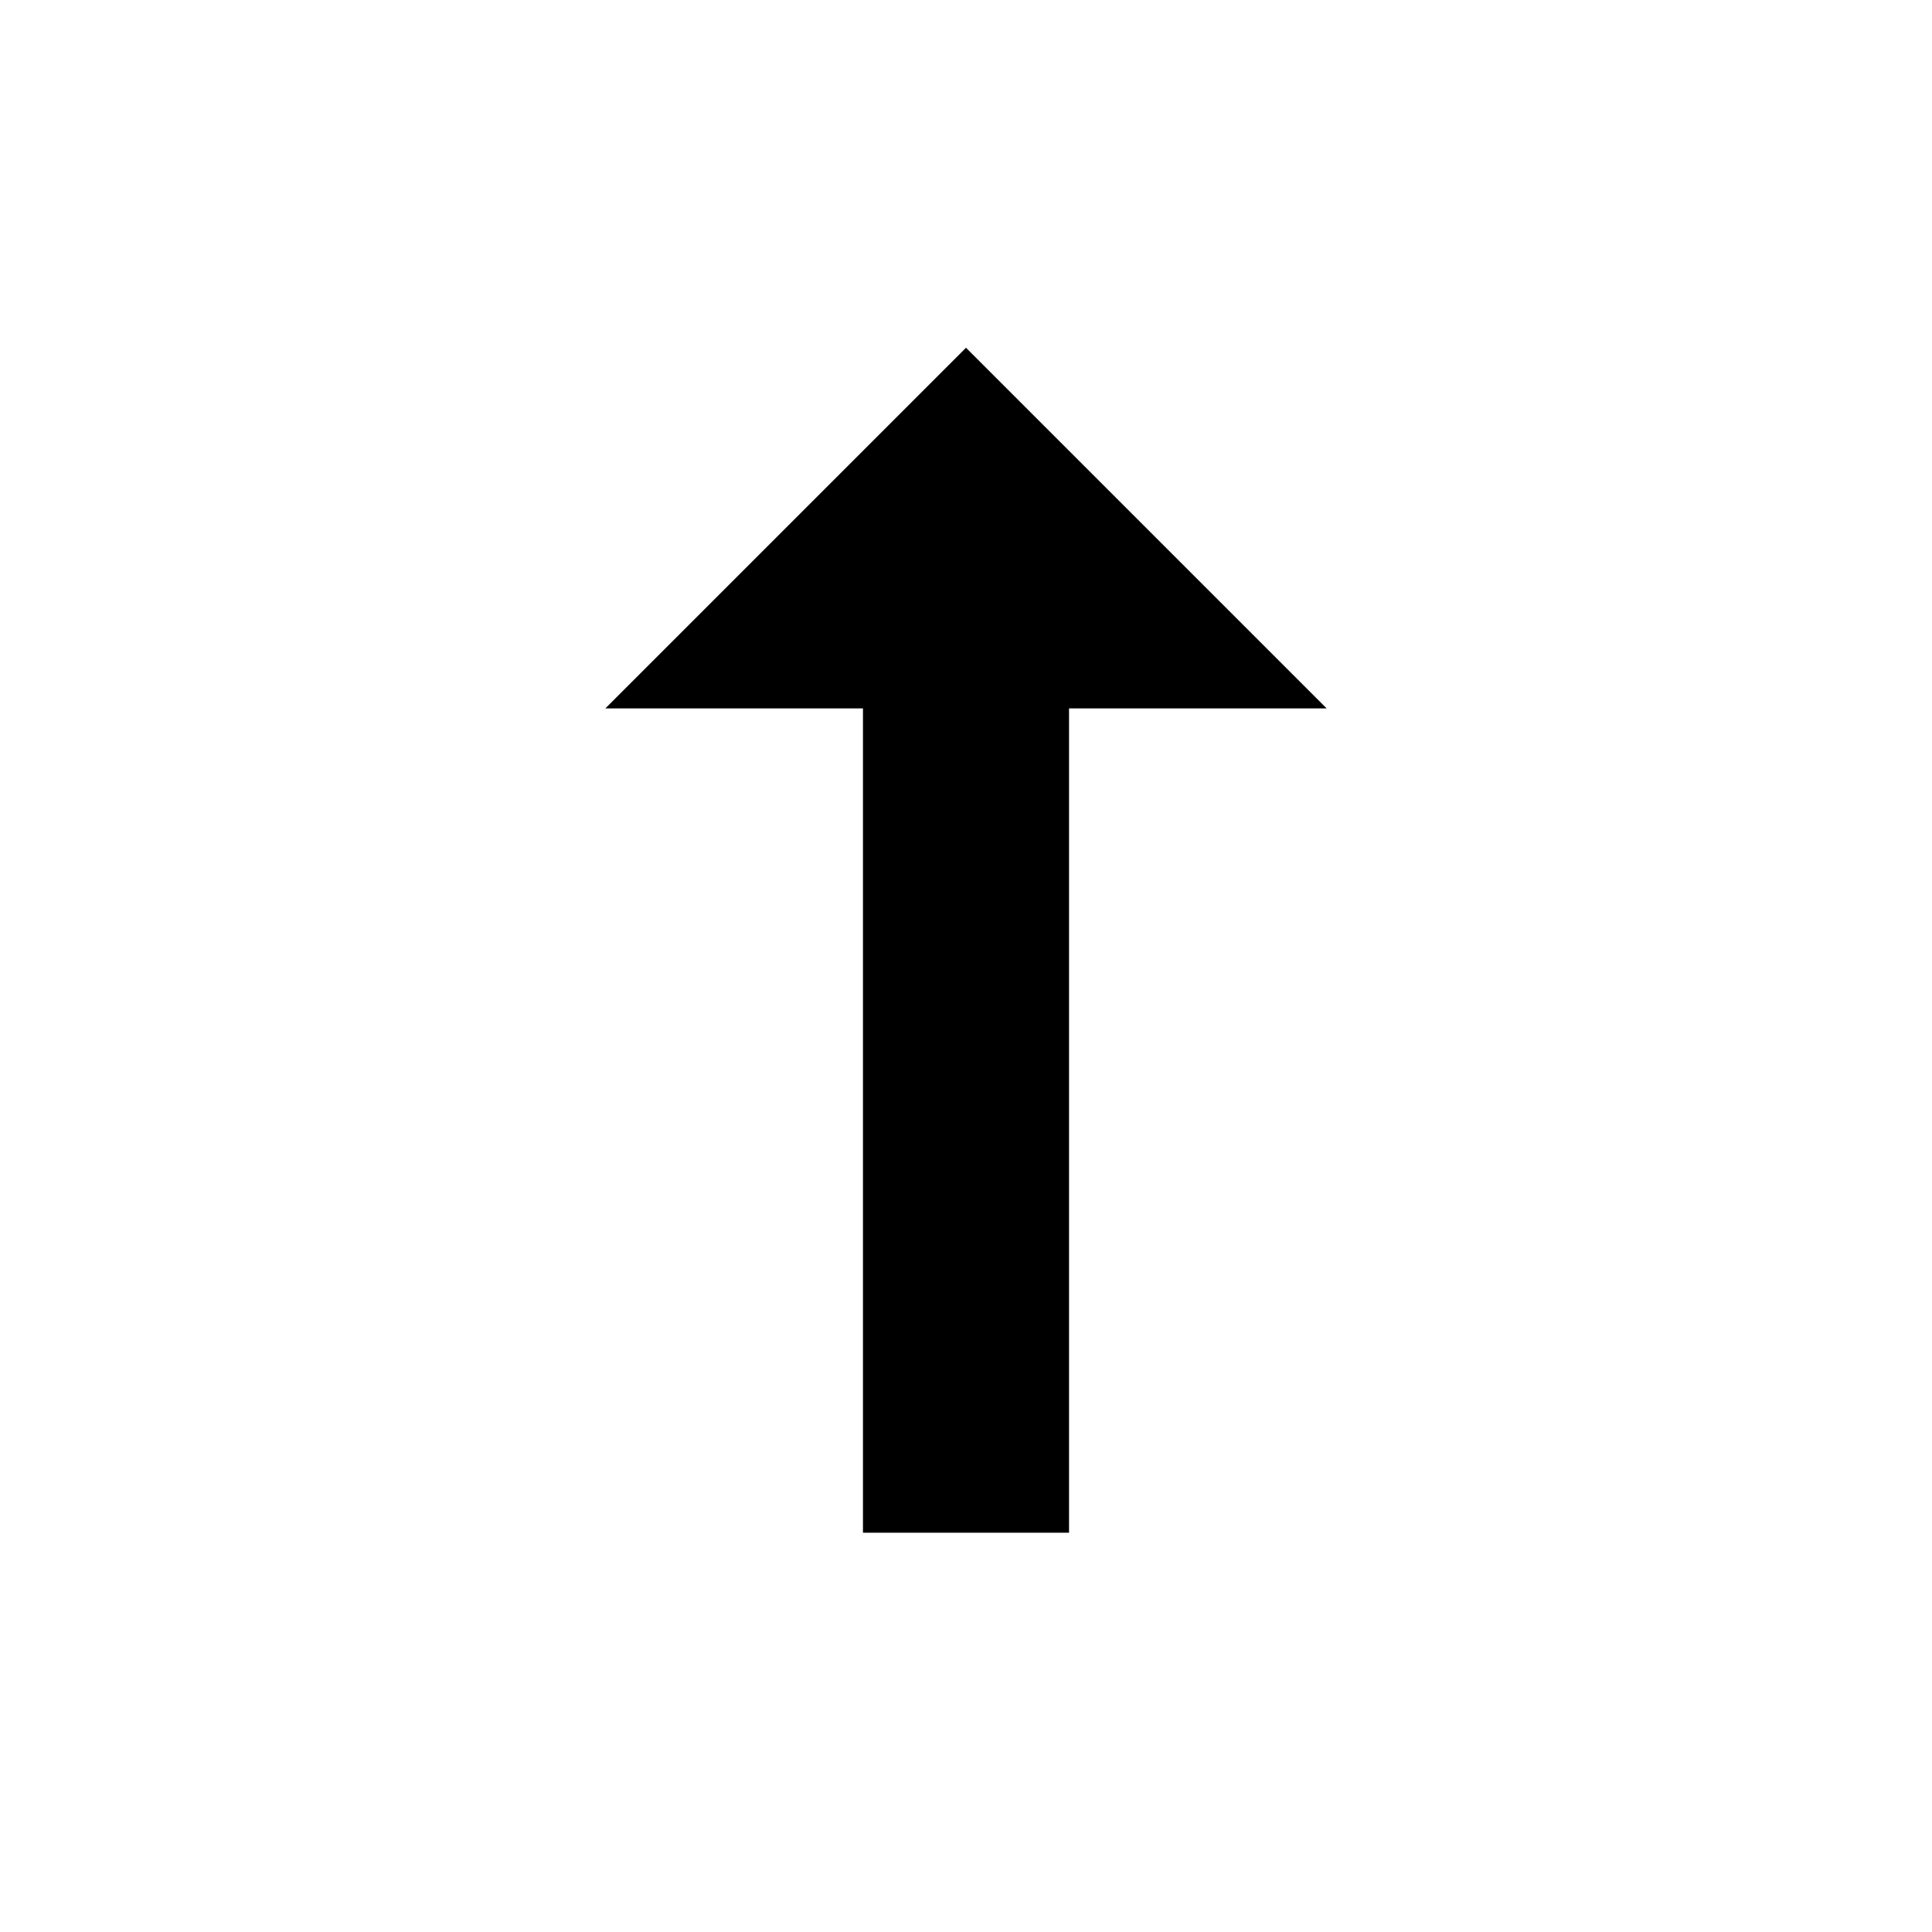
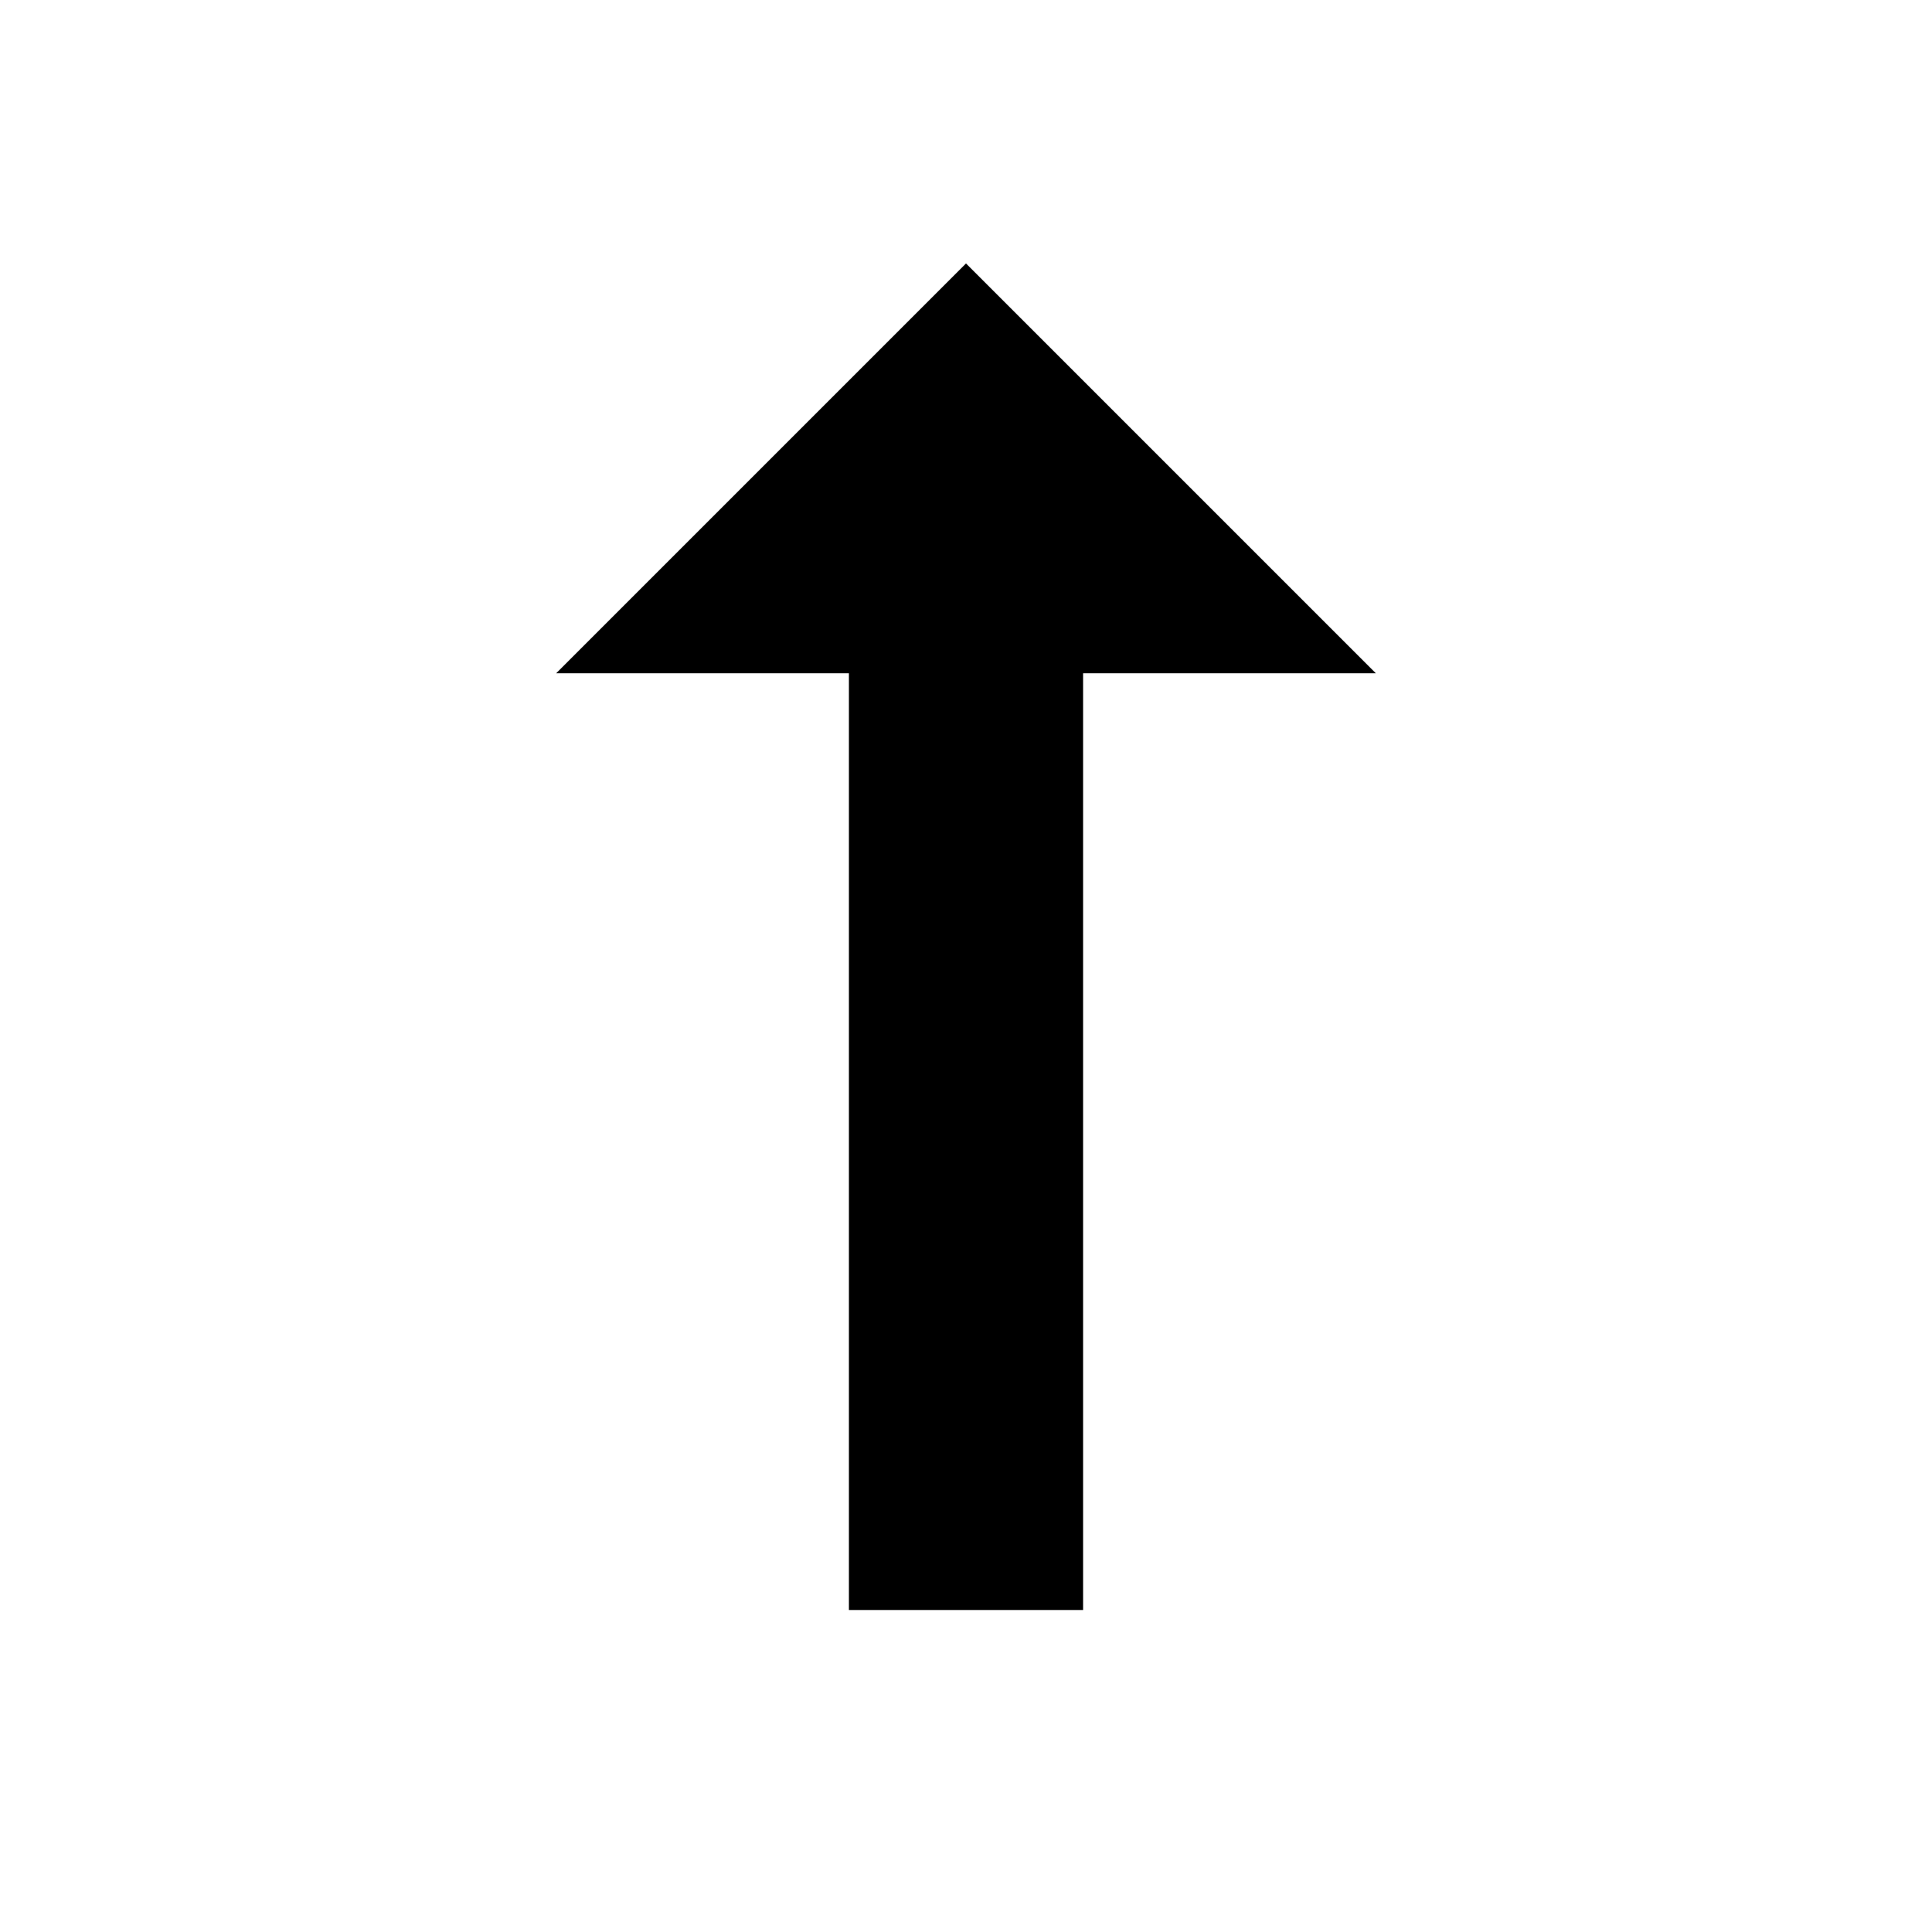
- <svg xmlns="http://www.w3.org/2000/svg" version="1.1" id="ic" x="0px" y="0px" width="150px" height="150px" viewBox="0 0 150 150" enable-background="new 0 0 150 150" xml:space="preserve">
-   <g>
-     <polygon points="103,55 75,27 47,55 67,55 67,119 83,119 83,55  " />
-   </g>
+ <svg xmlns="http://www.w3.org/2000/svg" version="1.1" id="Layer_2" x="0px" y="0px" width="132px" height="132px" viewBox="0 0 132 132" enable-background="new 0 0 132 132" xml:space="preserve">
+   <polygon points="94,46 80,32 66,18 52,32 38,46 48,46 58,46 58,78 58,110 66,110 74,110 74,78 74,46 84,46 " />
</svg>
